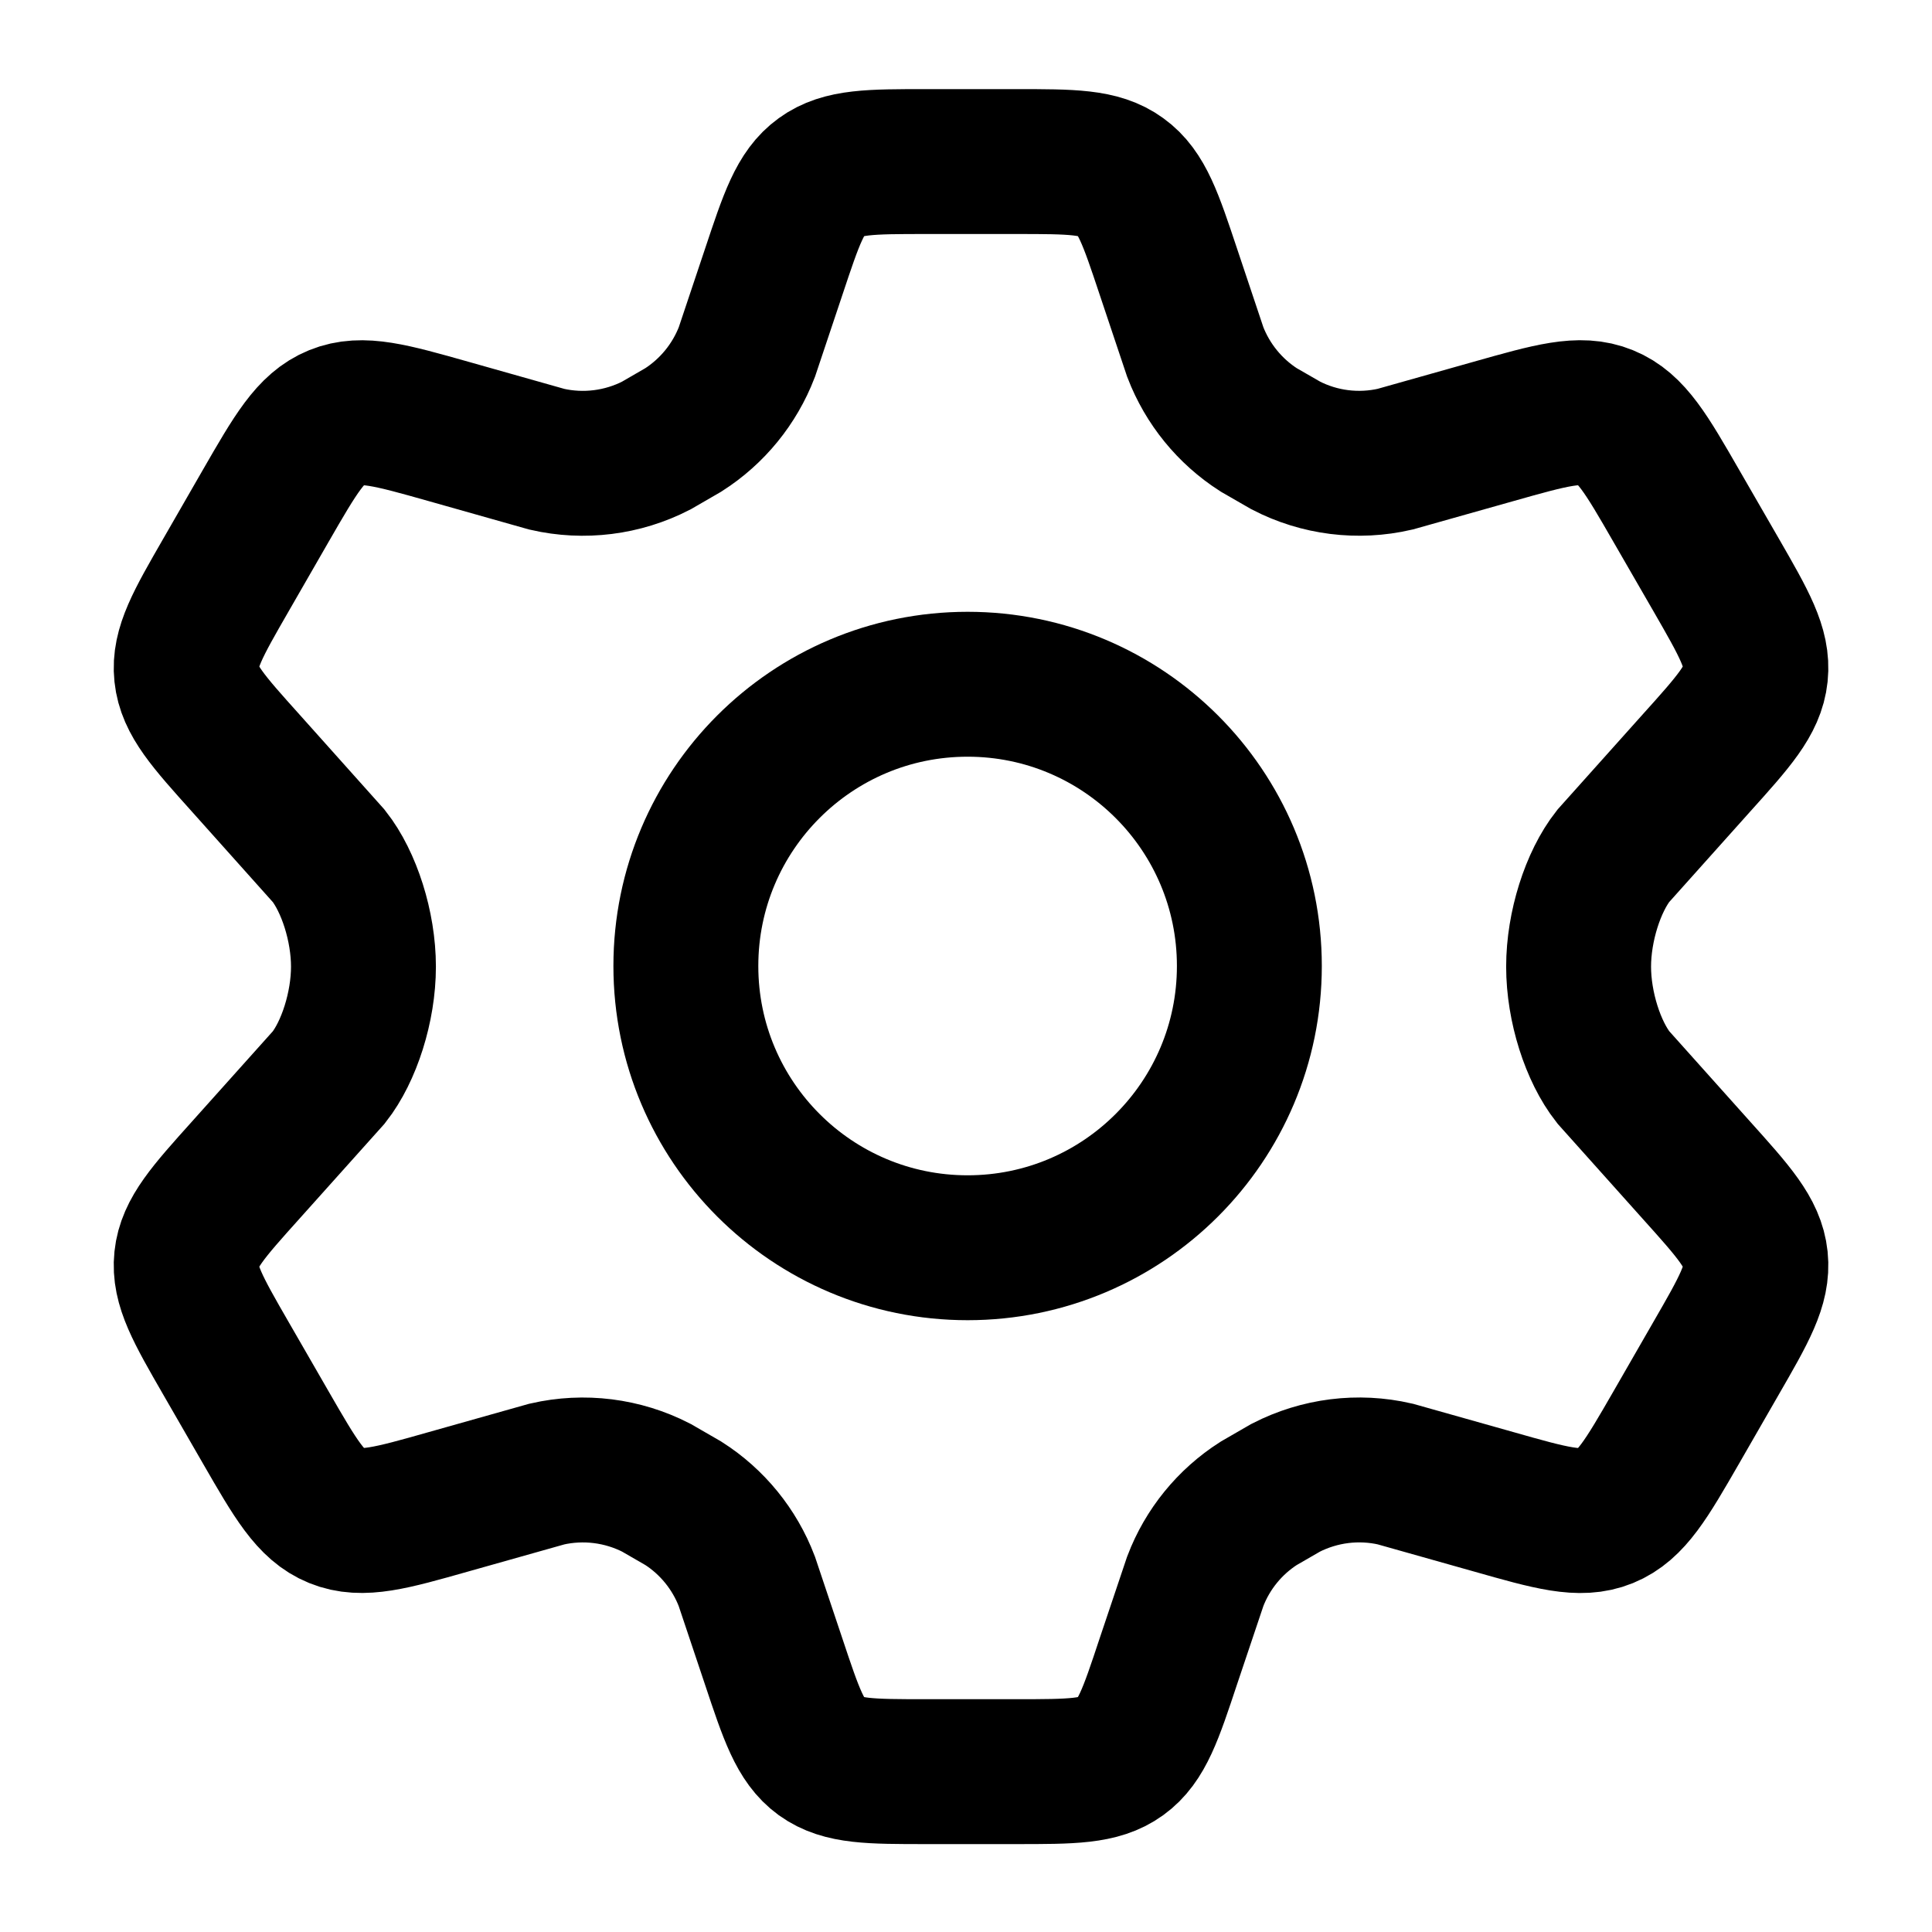
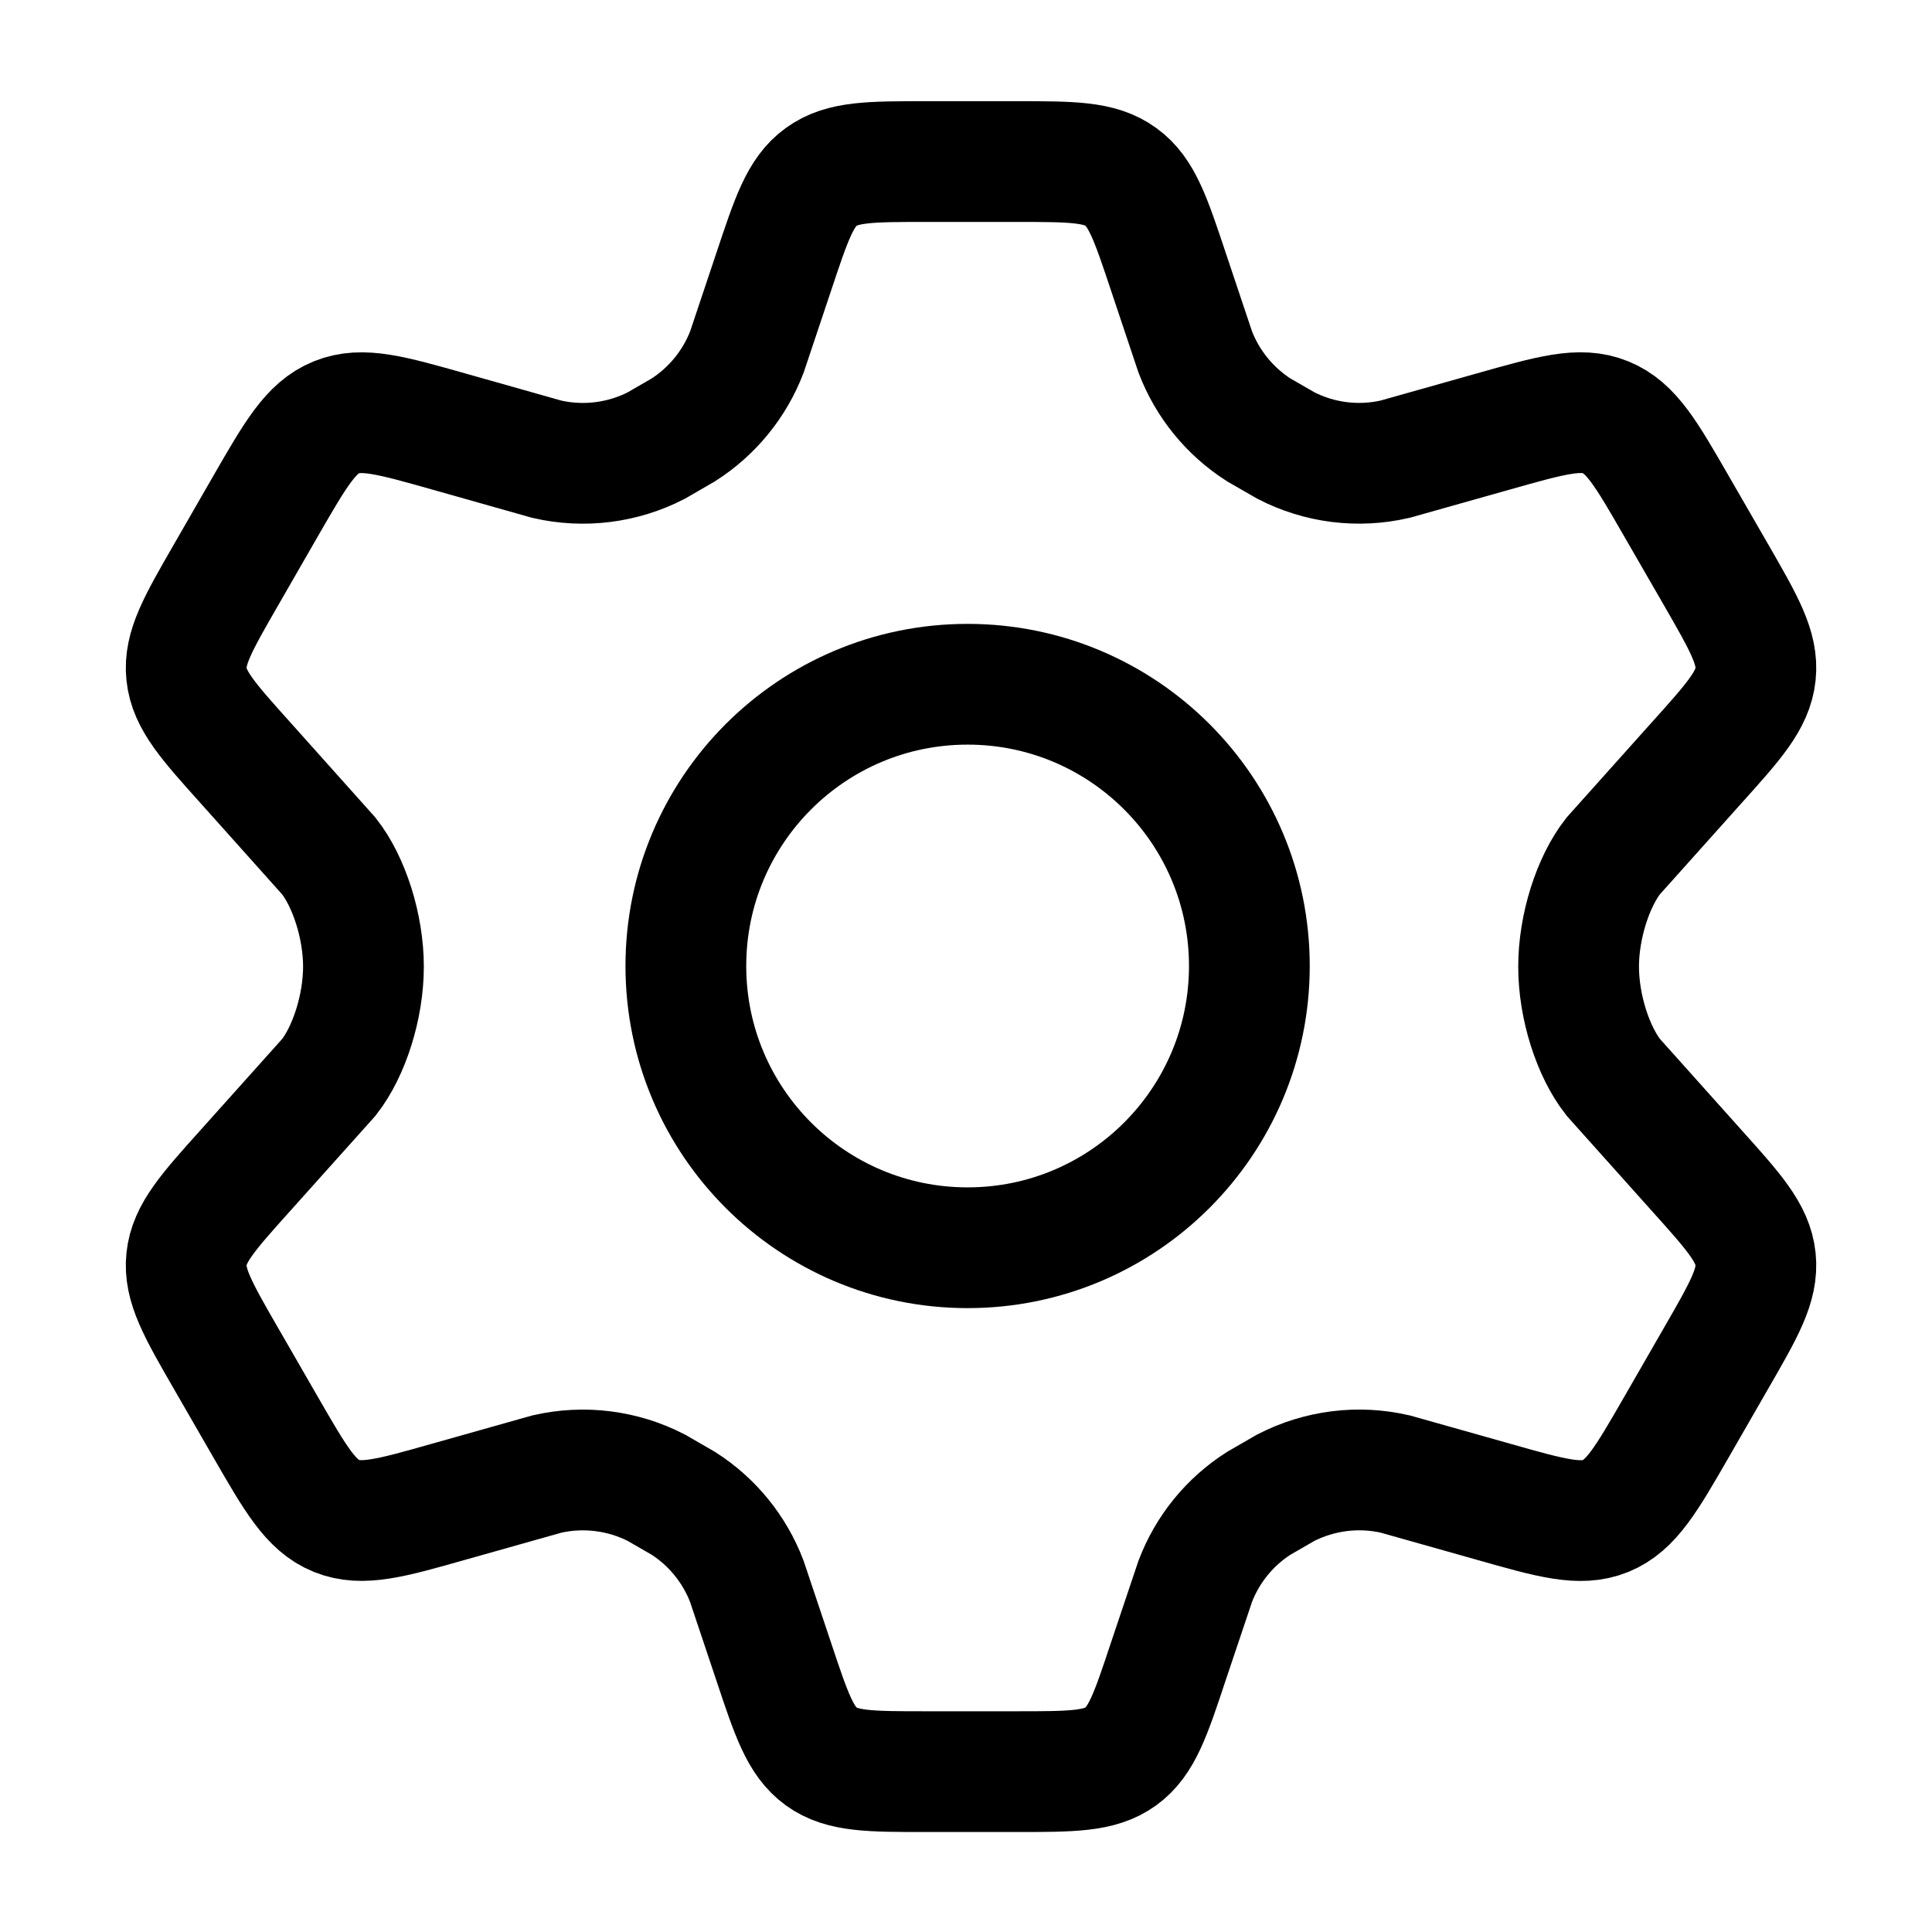
- <svg xmlns="http://www.w3.org/2000/svg" viewBox="0 0 24 24">
-   <g fill="none" stroke="currentColor" stroke-width="1.8">
+ <svg xmlns="http://www.w3.org/2000/svg" width="24" height="24" viewBox="0 0 24 24">
+   <g fill="none" stroke="currentColor" stroke-width="1.5">
    <path stroke-linecap="round" d="m21.318 7.141l-.494-.856c-.373-.648-.56-.972-.878-1.101c-.317-.13-.676-.027-1.395.176l-1.22.344c-.459.106-.94.046-1.358-.17l-.337-.194a2 2 0 0 1-.788-.967l-.334-.998c-.22-.66-.33-.99-.591-1.178c-.261-.19-.609-.19-1.303-.19h-1.115c-.694 0-1.041 0-1.303.19c-.261.188-.37.518-.59 1.178l-.334.998a2 2 0 0 1-.789.967l-.337.195c-.418.215-.9.275-1.358.17l-1.22-.345c-.719-.203-1.078-.305-1.395-.176c-.318.129-.505.453-.878 1.1l-.493.857c-.35.608-.525.911-.491 1.234c.034.324.268.584.736 1.105l1.031 1.153c.252.319.431.875.431 1.375s-.179 1.056-.43 1.375l-1.032 1.152c-.468.521-.702.782-.736 1.105s.14.627.49 1.234l.494.857c.373.647.56.971.878 1.1s.676.028 1.395-.176l1.22-.344a2 2 0 0 1 1.359.17l.336.194c.36.23.636.57.788.968l.334.997c.22.66.33.99.591 1.18c.262.188.609.188 1.303.188h1.115c.694 0 1.042 0 1.303-.189s.371-.519.59-1.179l.335-.997c.152-.399.428-.738.788-.968l.336-.194c.42-.215.9-.276 1.36-.17l1.22.344c.718.204 1.077.306 1.394.177c.318-.13.505-.454.878-1.101l.493-.857c.35-.607.525-.91.491-1.234s-.268-.584-.736-1.105l-1.031-1.152c-.252-.32-.431-.875-.431-1.375s.179-1.056.43-1.375l1.032-1.153c.468-.52.702-.781.736-1.105s-.14-.626-.49-1.234Z" />
    <path d="M15.52 12a3.5 3.5 0 1 1-7 0a3.5 3.5 0 0 1 7 0Z" />
  </g>
</svg>
